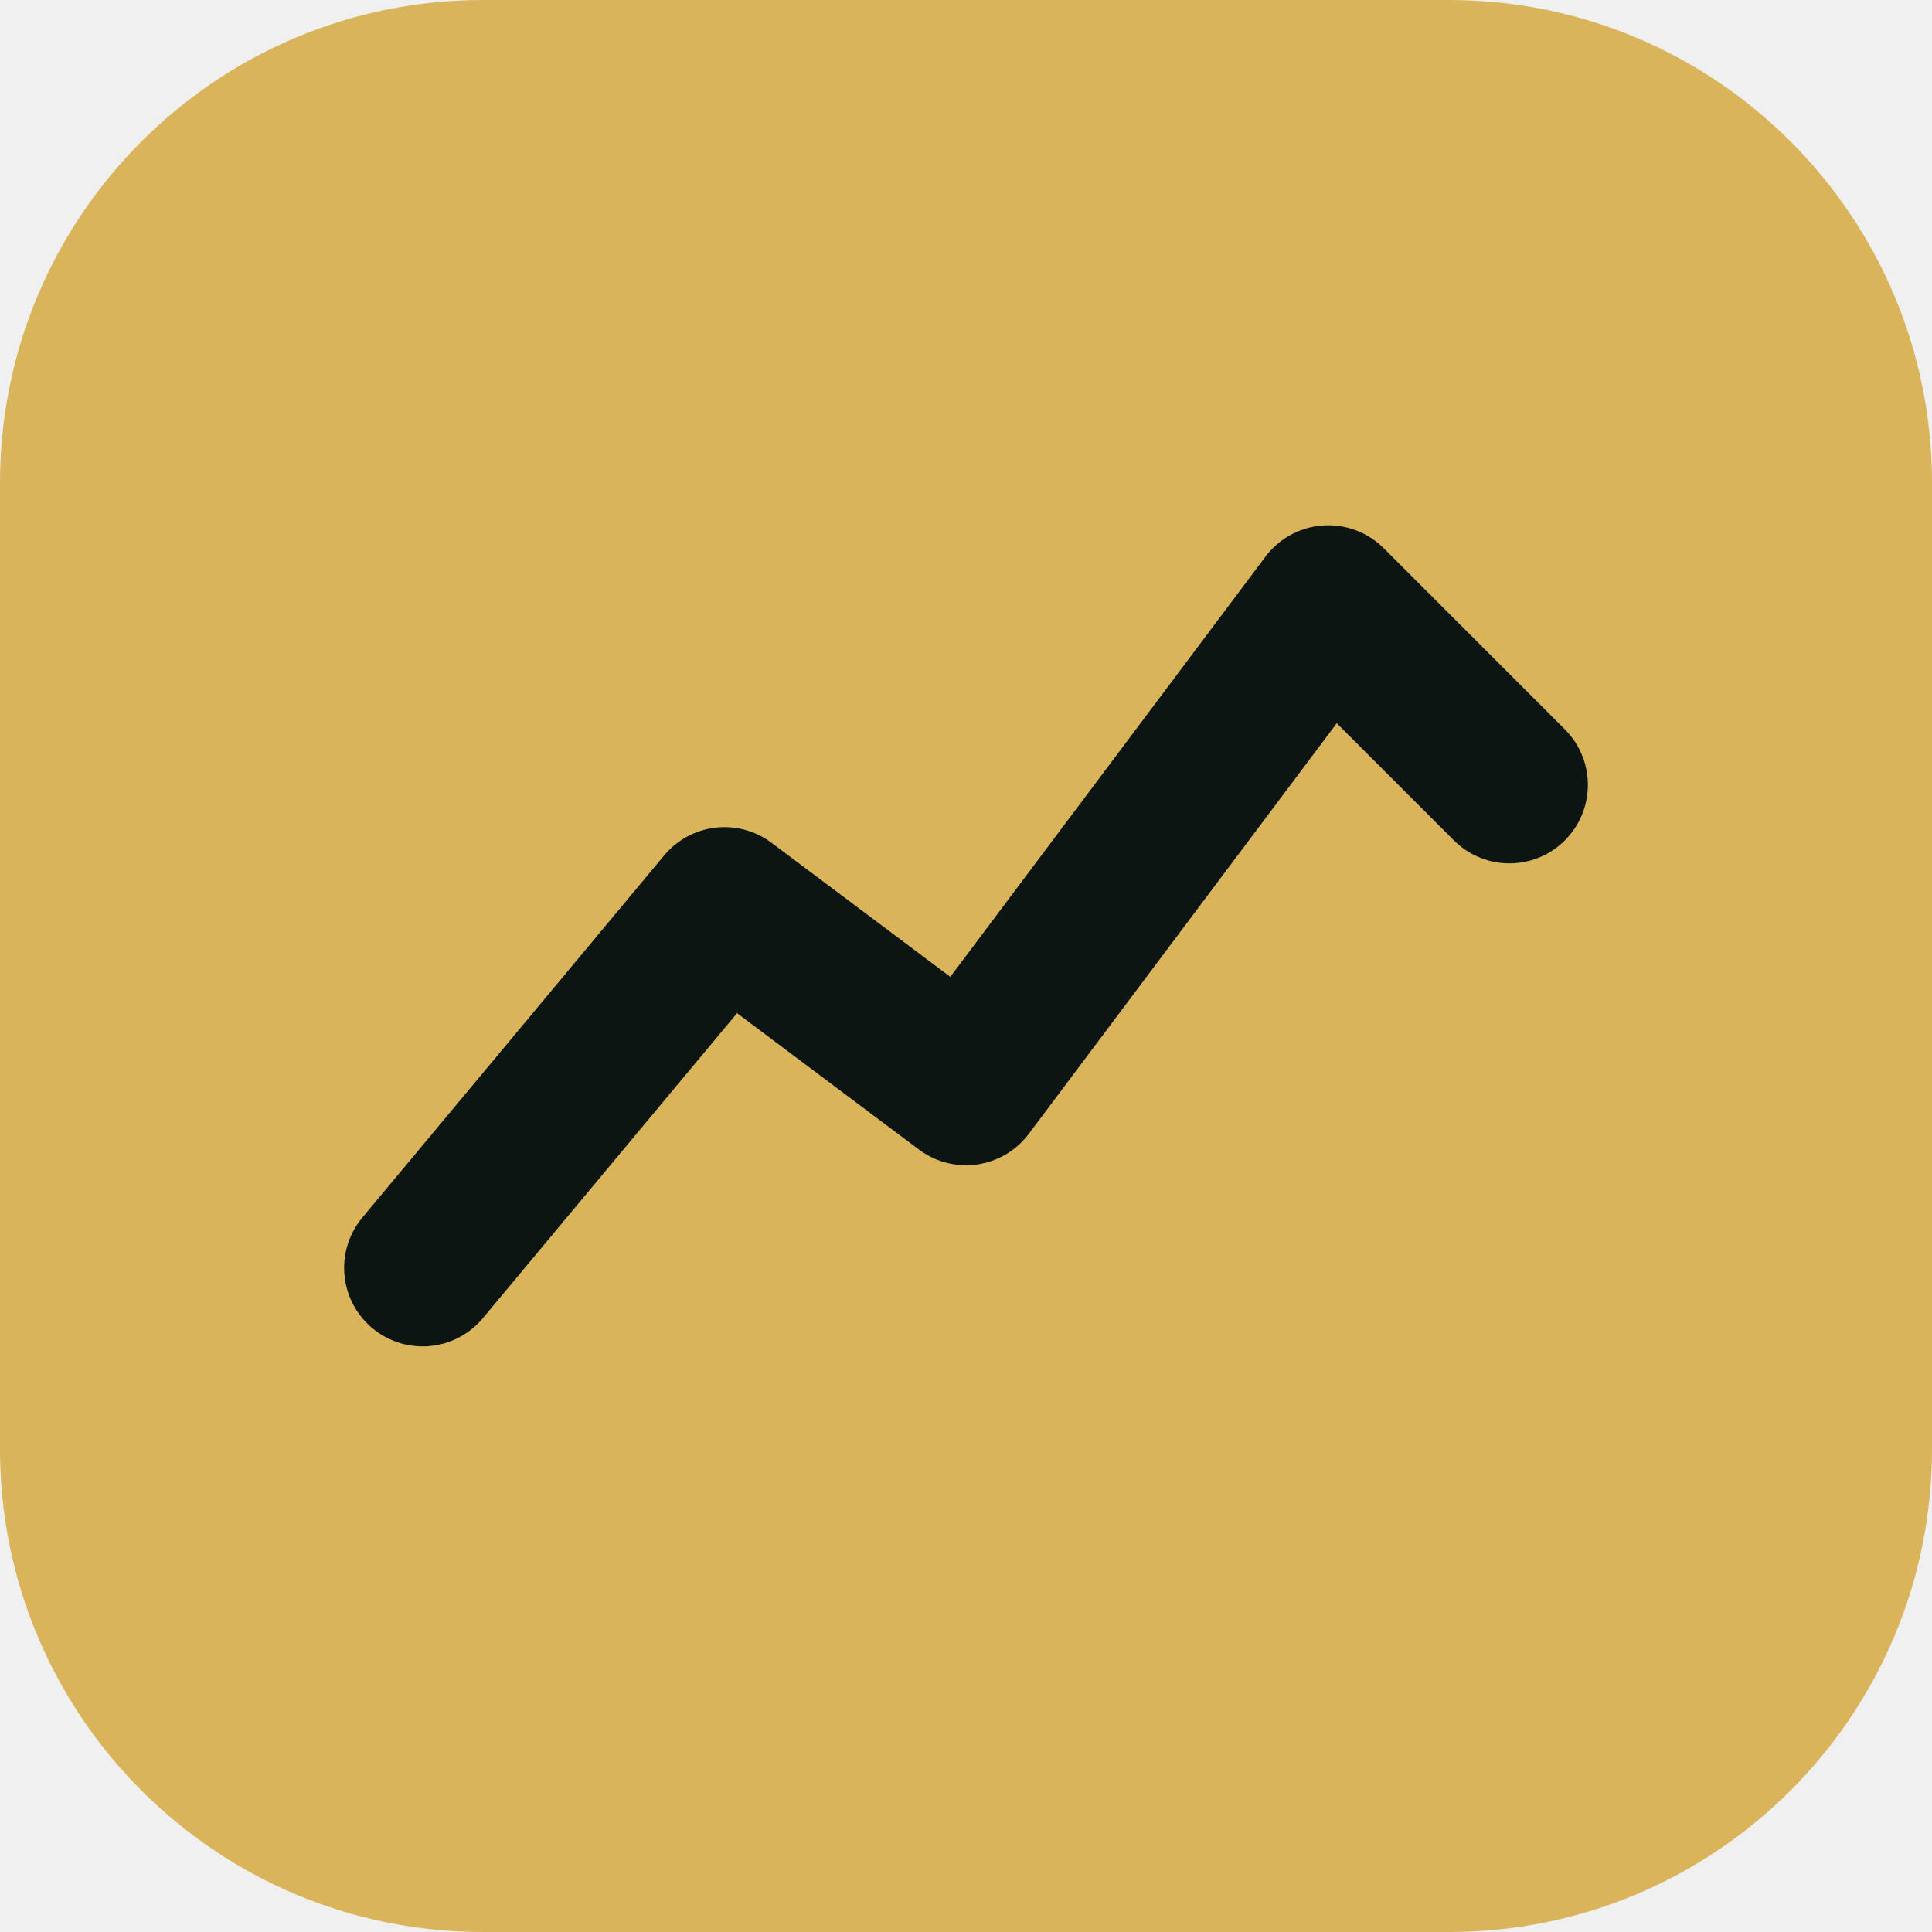
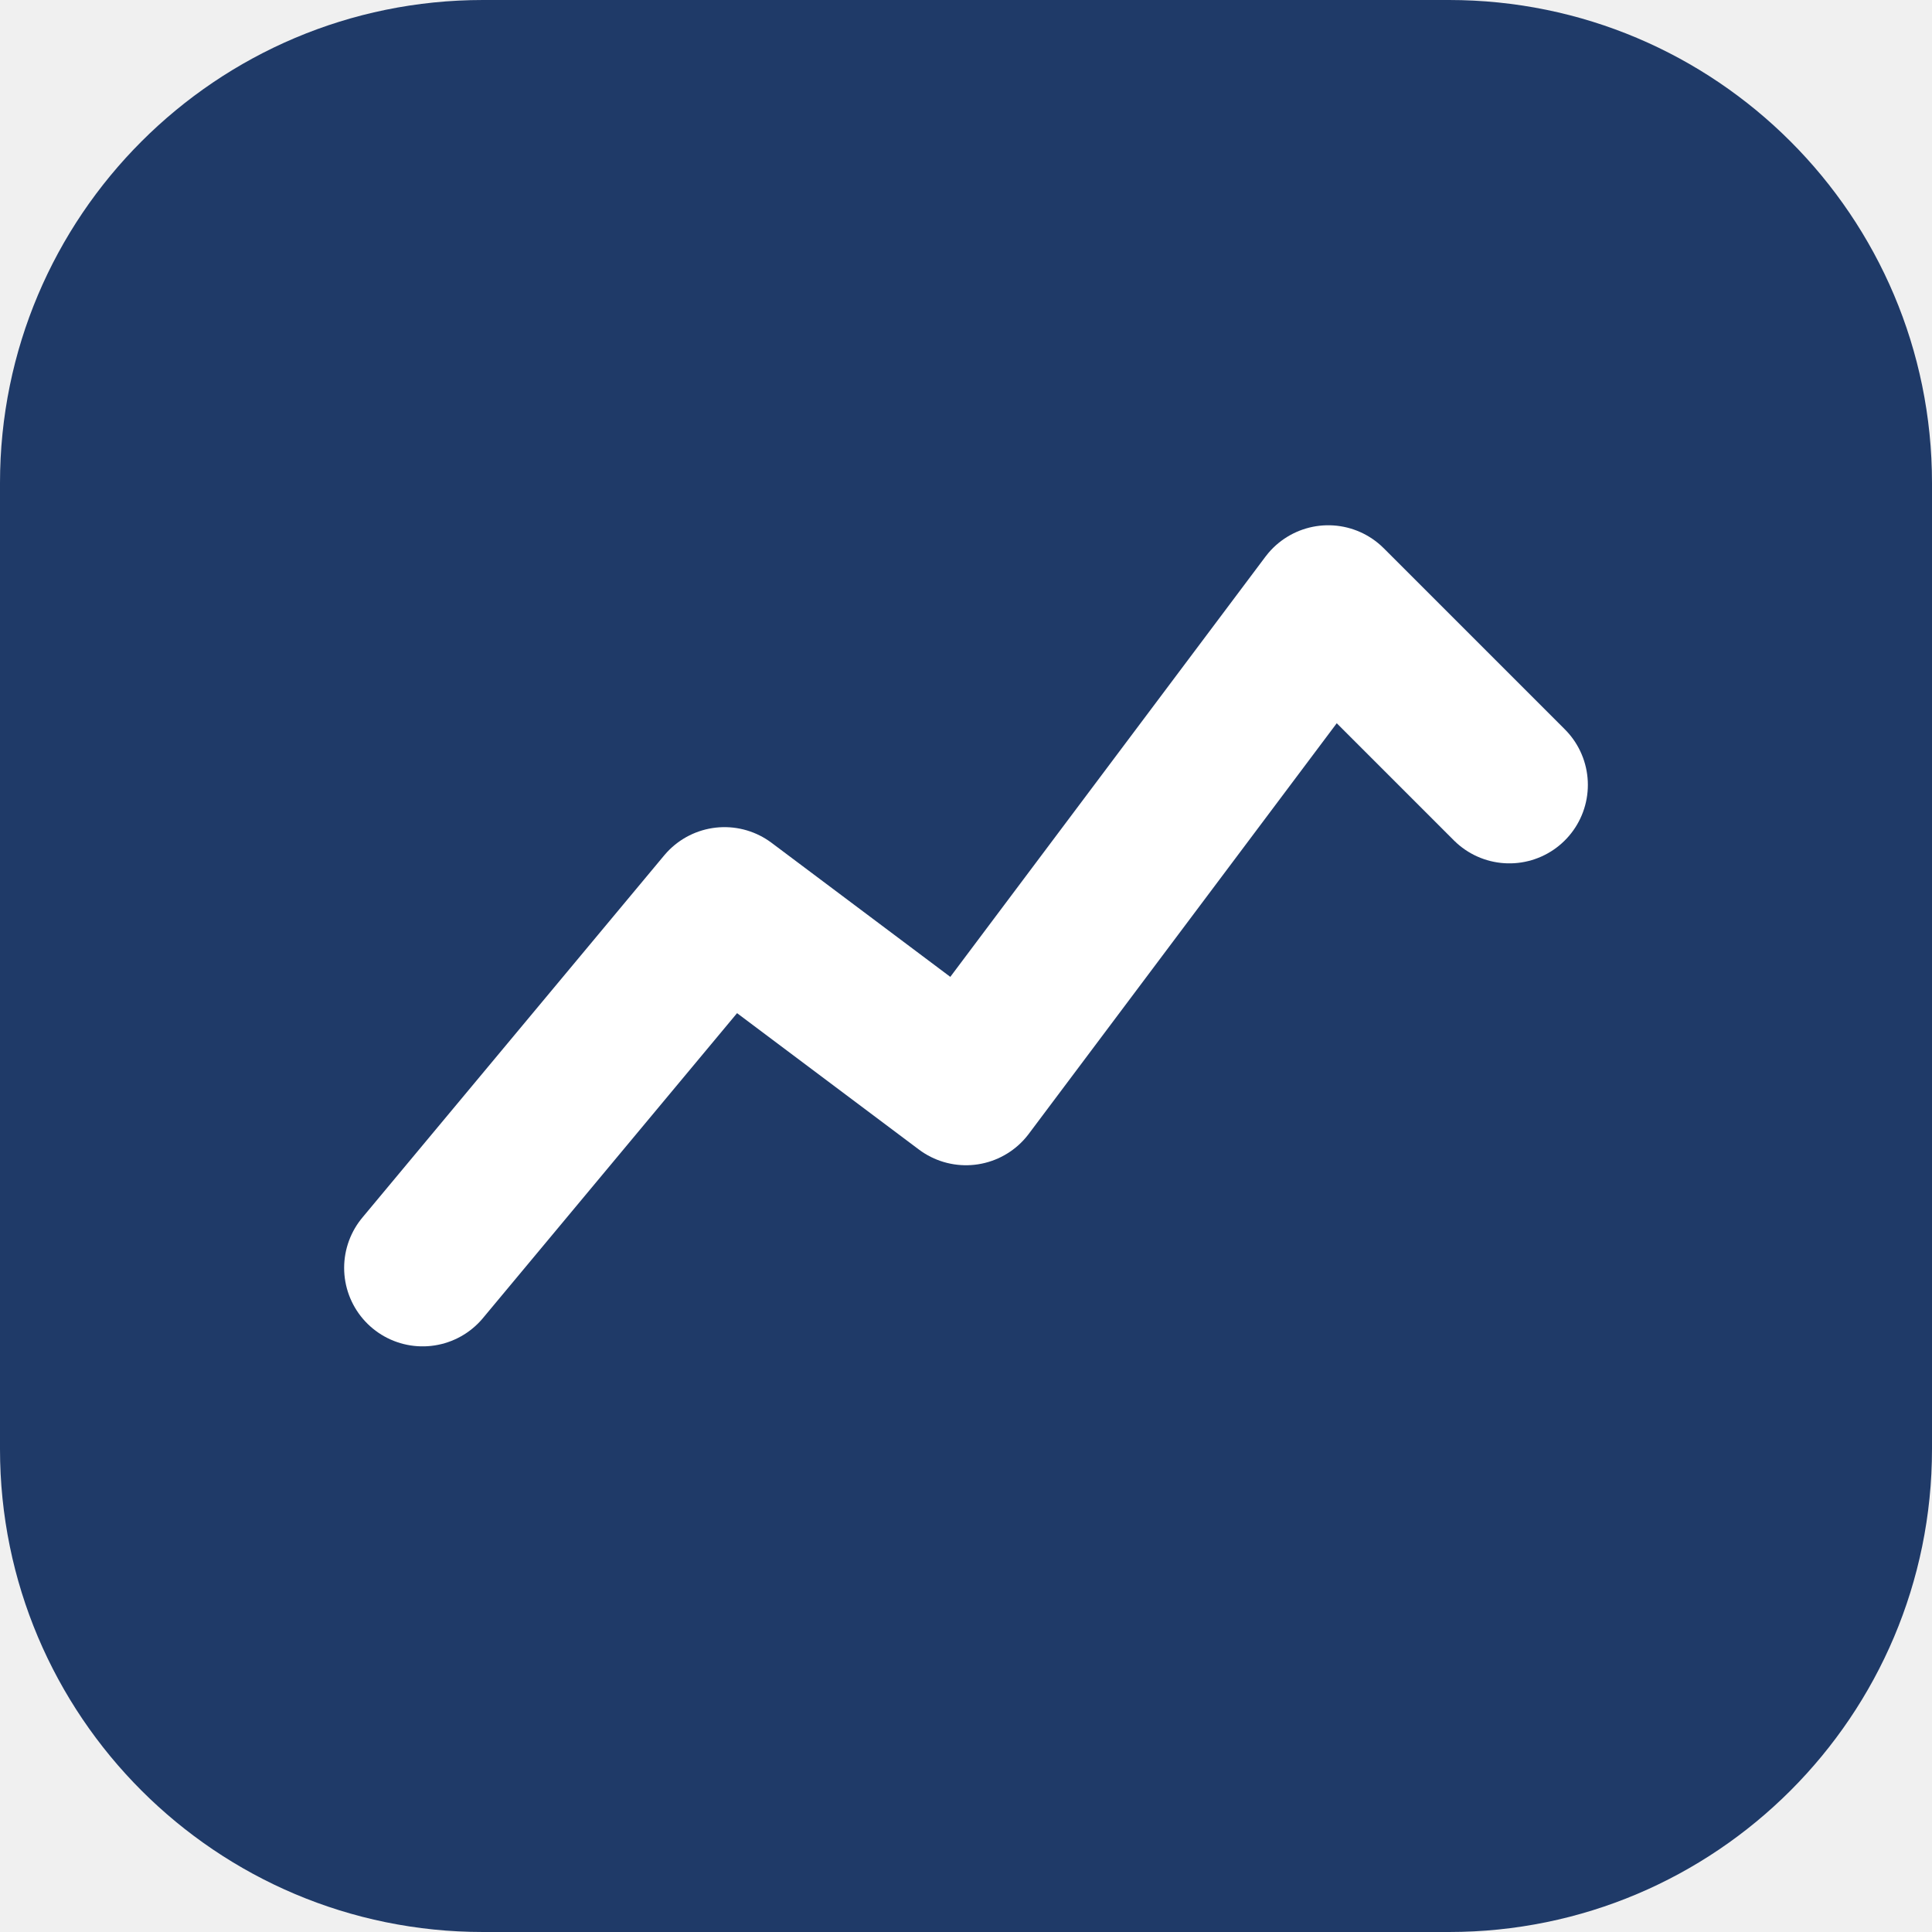
<svg xmlns="http://www.w3.org/2000/svg" viewBox="0 0 32 32">
-   <rect width="32" height="32" rx="8" fill="#d9b45a" />
-   <path d="M7 21l5-6 4 3 6-8 3 3" fill="none" stroke="#0c1512" stroke-width="2.6" stroke-linecap="round" stroke-linejoin="round" />
+   <rect width="32" height="32" rx="8" fill="#1f3a68" />
+   <path d="M7 21l5-6 4 3 6-8 3 3" fill="none" stroke="#ffffff" stroke-width="2.6" stroke-linecap="round" stroke-linejoin="round" />
</svg>
